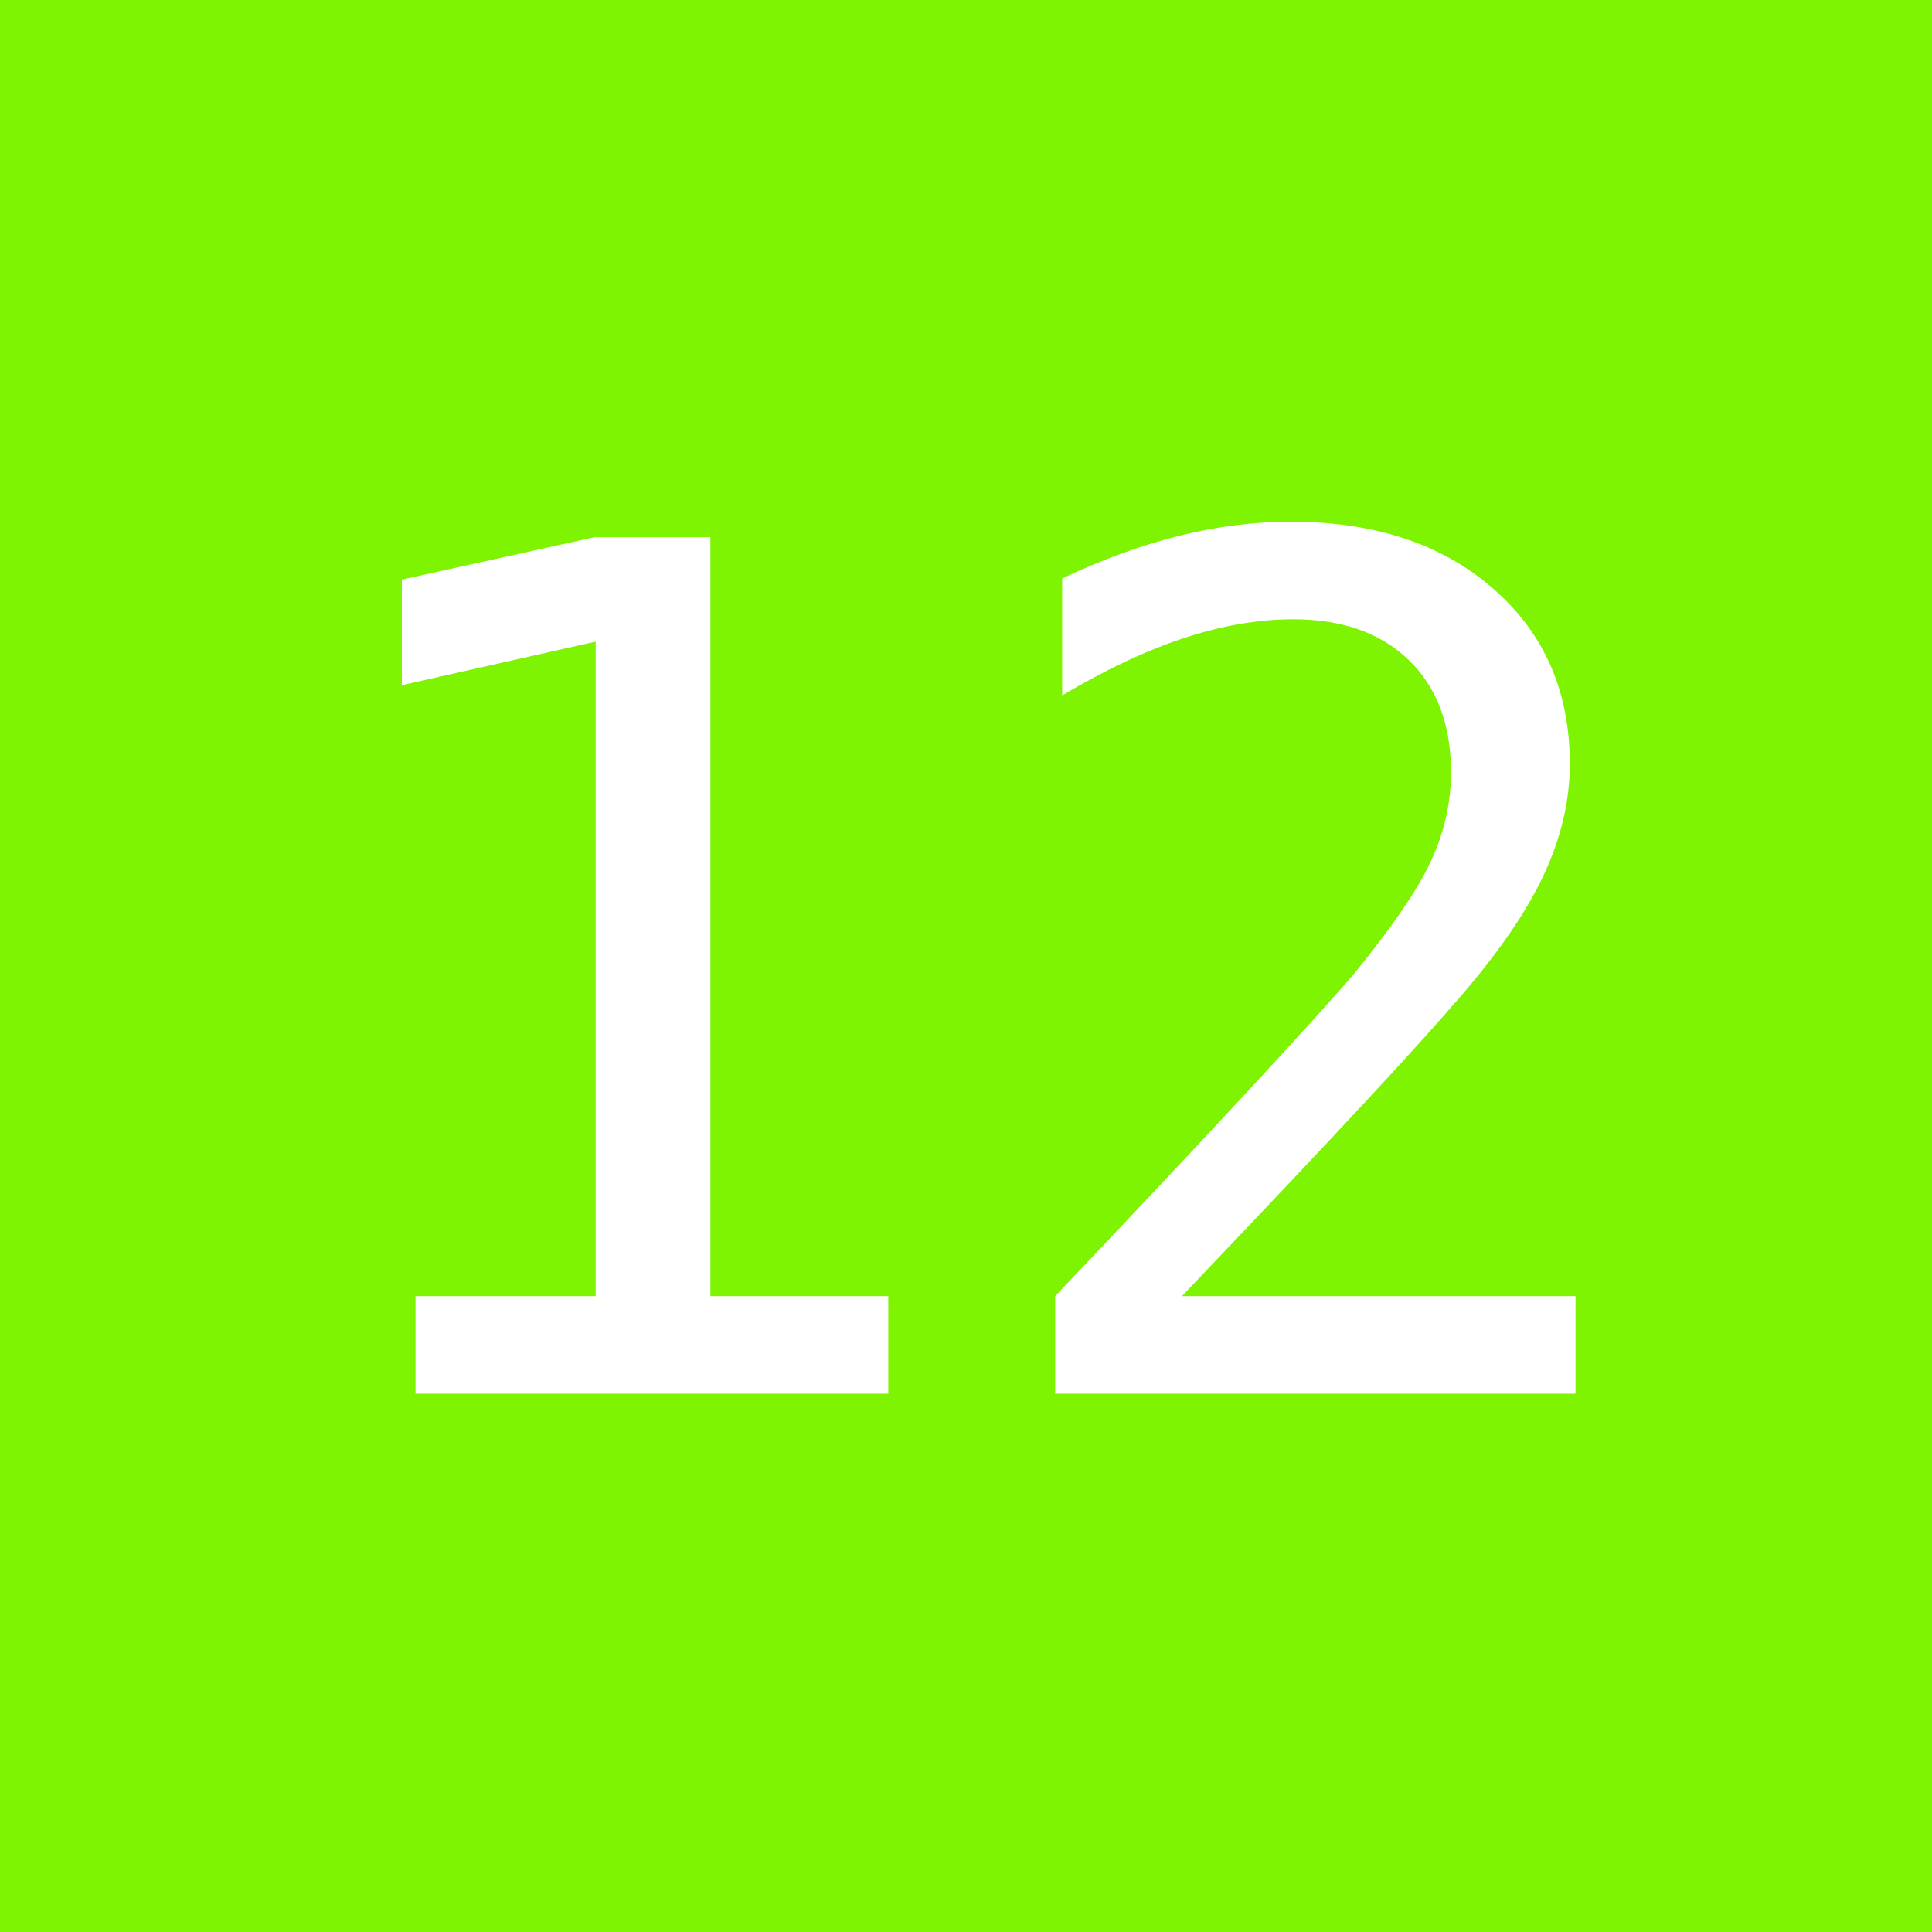
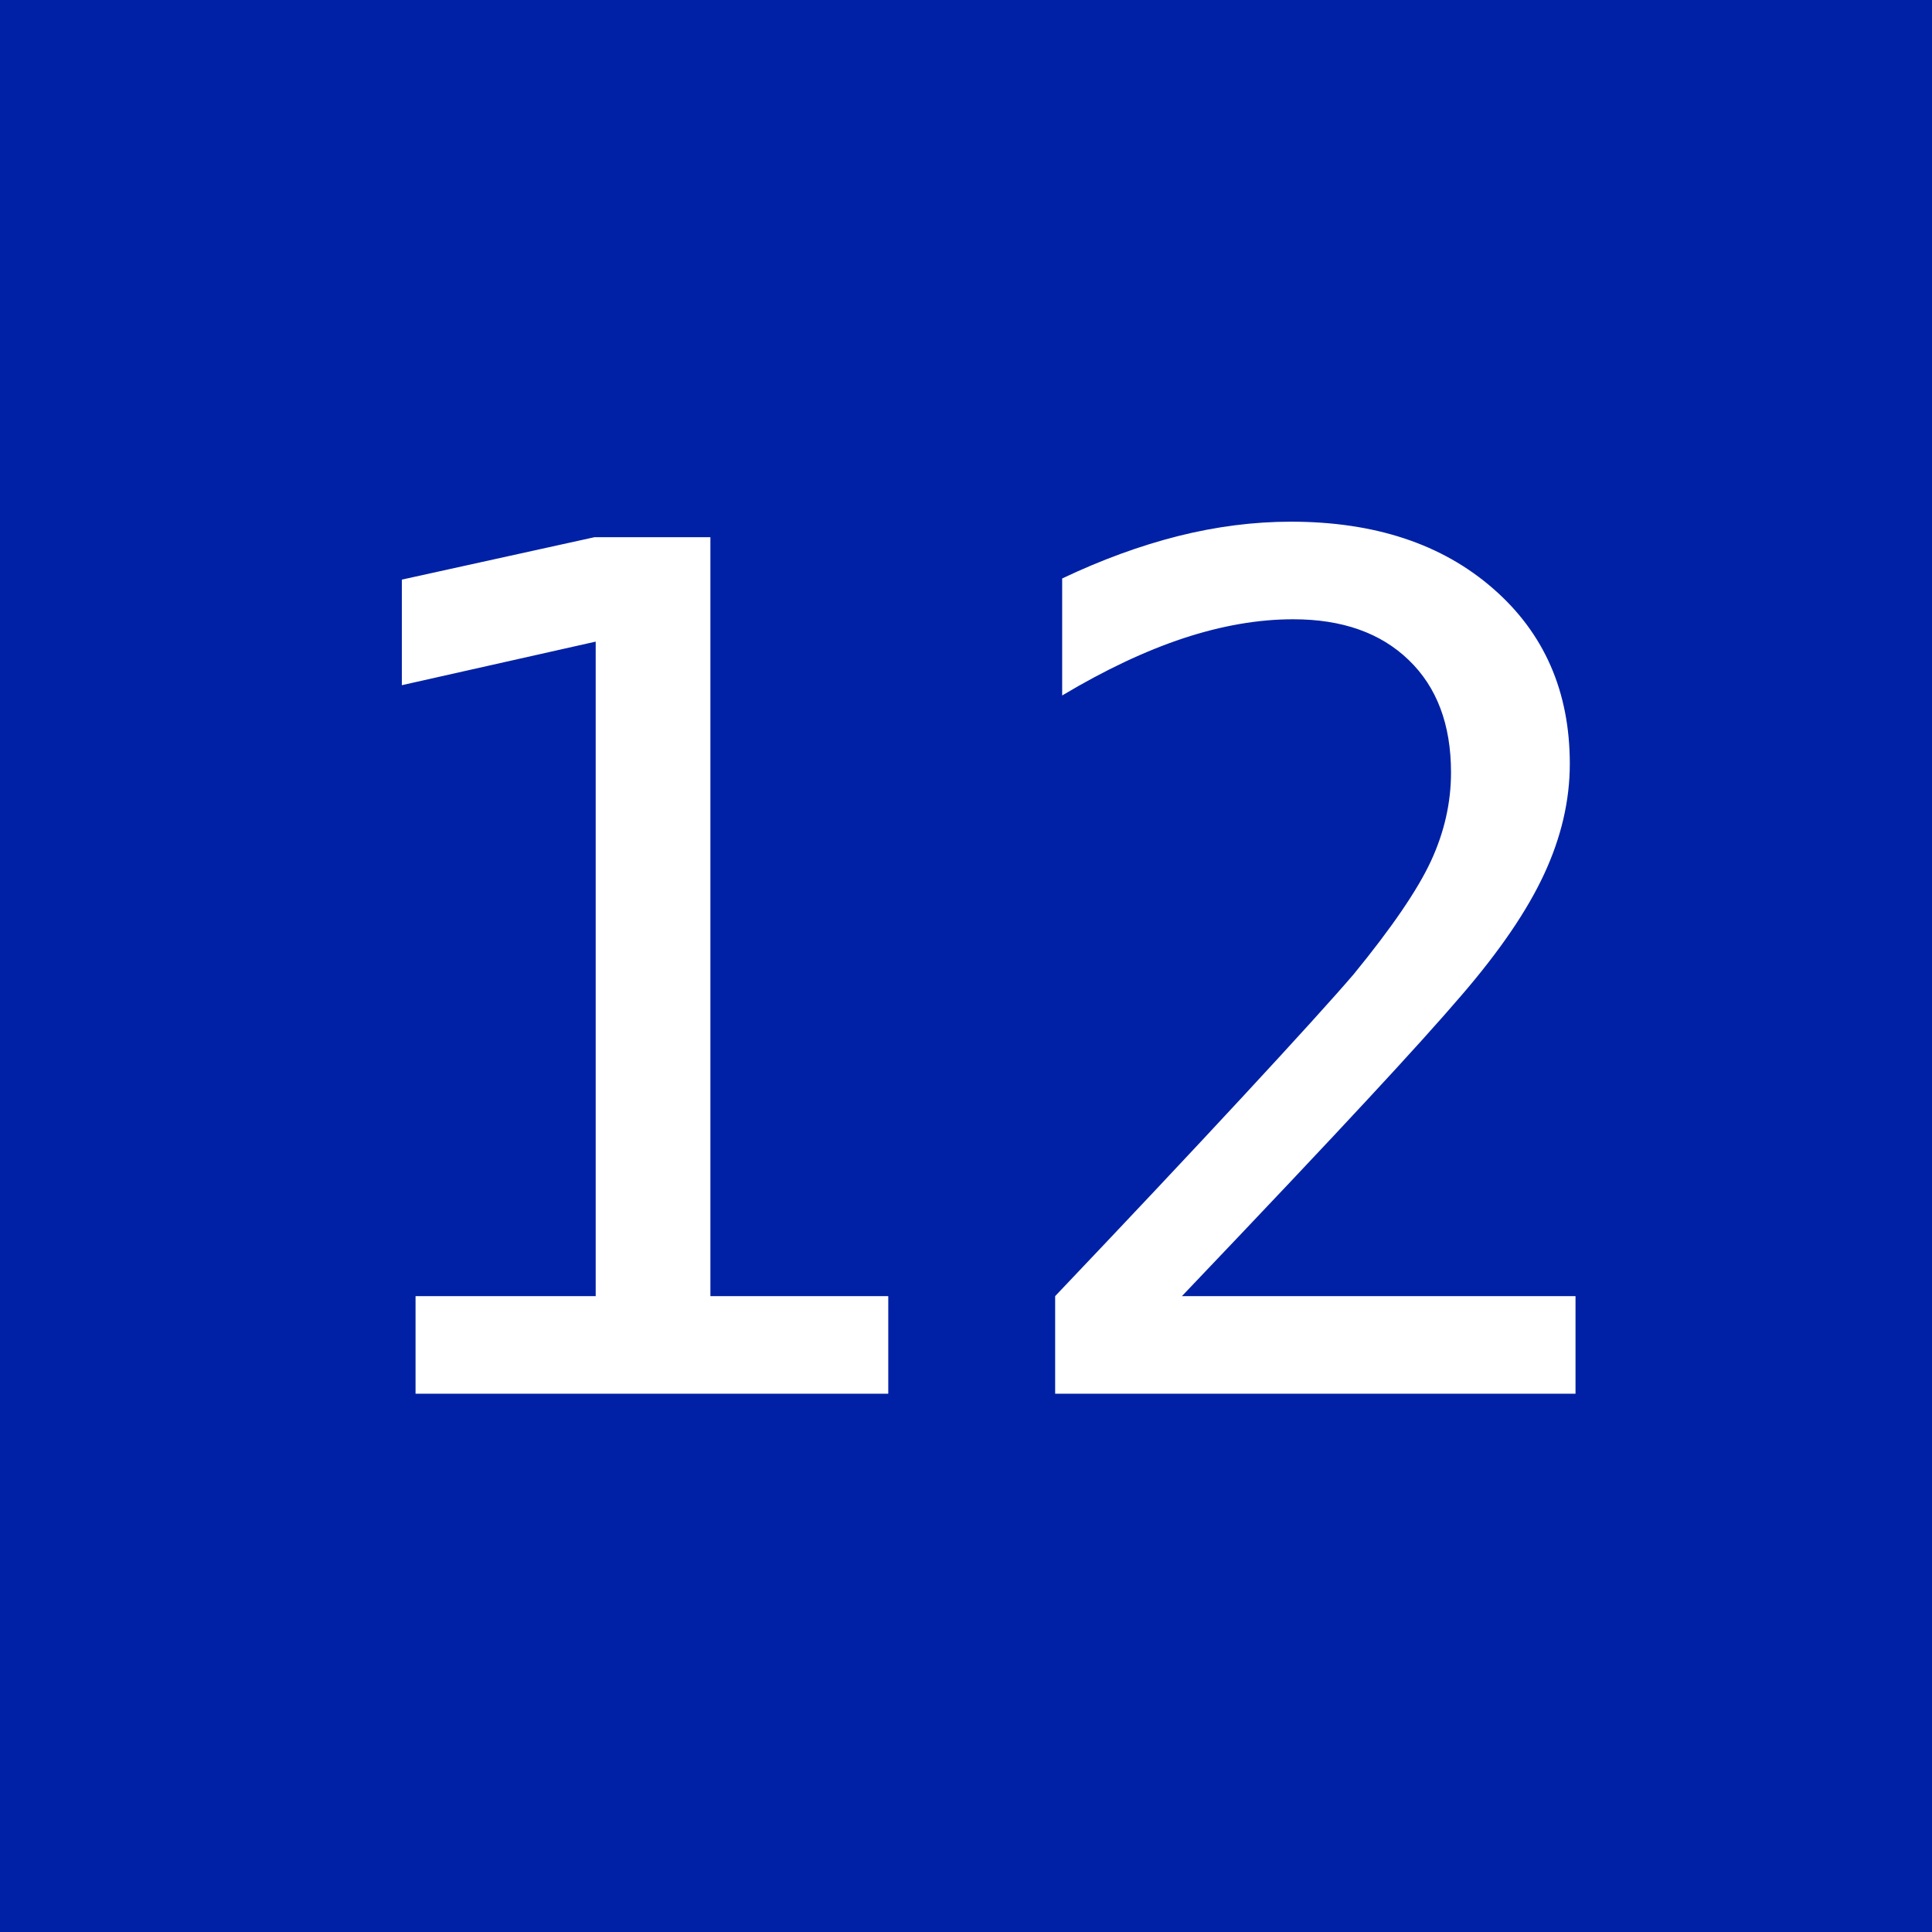
<svg xmlns="http://www.w3.org/2000/svg" width="52.211mm" height="52.211mm" viewBox="0 0 185 185" id="svg2" version="1.1">
  <defs id="defs4" />
  <g id="layer1" transform="translate(-125.5531,-92.80733)" style="display:inline">
-     <path style="opacity:1;fill:#7ff402;fill-opacity:1" d="m 125.553,185.307 0,-92.5 92.5,0 92.5,0 0,92.5 0,92.5 -92.5,0 -92.5,0 0,-92.5 z" id="path5020" />
+     <path style="opacity:1;fill:#0021A5;fill-opacity:1" d="m 125.553,185.307 0,-92.5 92.5,0 92.5,0 0,92.5 0,92.5 -92.5,0 -92.5,0 0,-92.5 z" id="path5020" />
    <text xml:space="preserve" style="font-style:normal;font-weight:normal;font-size:40px;line-height:125%;font-family:sans-serif;letter-spacing:0px;word-spacing:0px;fill:#000000;fill-opacity:1;stroke:none;stroke-width:1px;stroke-linecap:butt;stroke-linejoin:miter;stroke-opacity:1" x="150.515" y="226.259" id="text5024">
      <tspan id="tspan5026" x="150.515" y="226.259" style="font-style:normal;font-variant:normal;font-weight:normal;font-stretch:normal;font-size:112.5px;font-family:monospace;-inkscape-font-specification:monospace;fill:#ffffff">12</tspan>
    </text>
  </g>
</svg>
